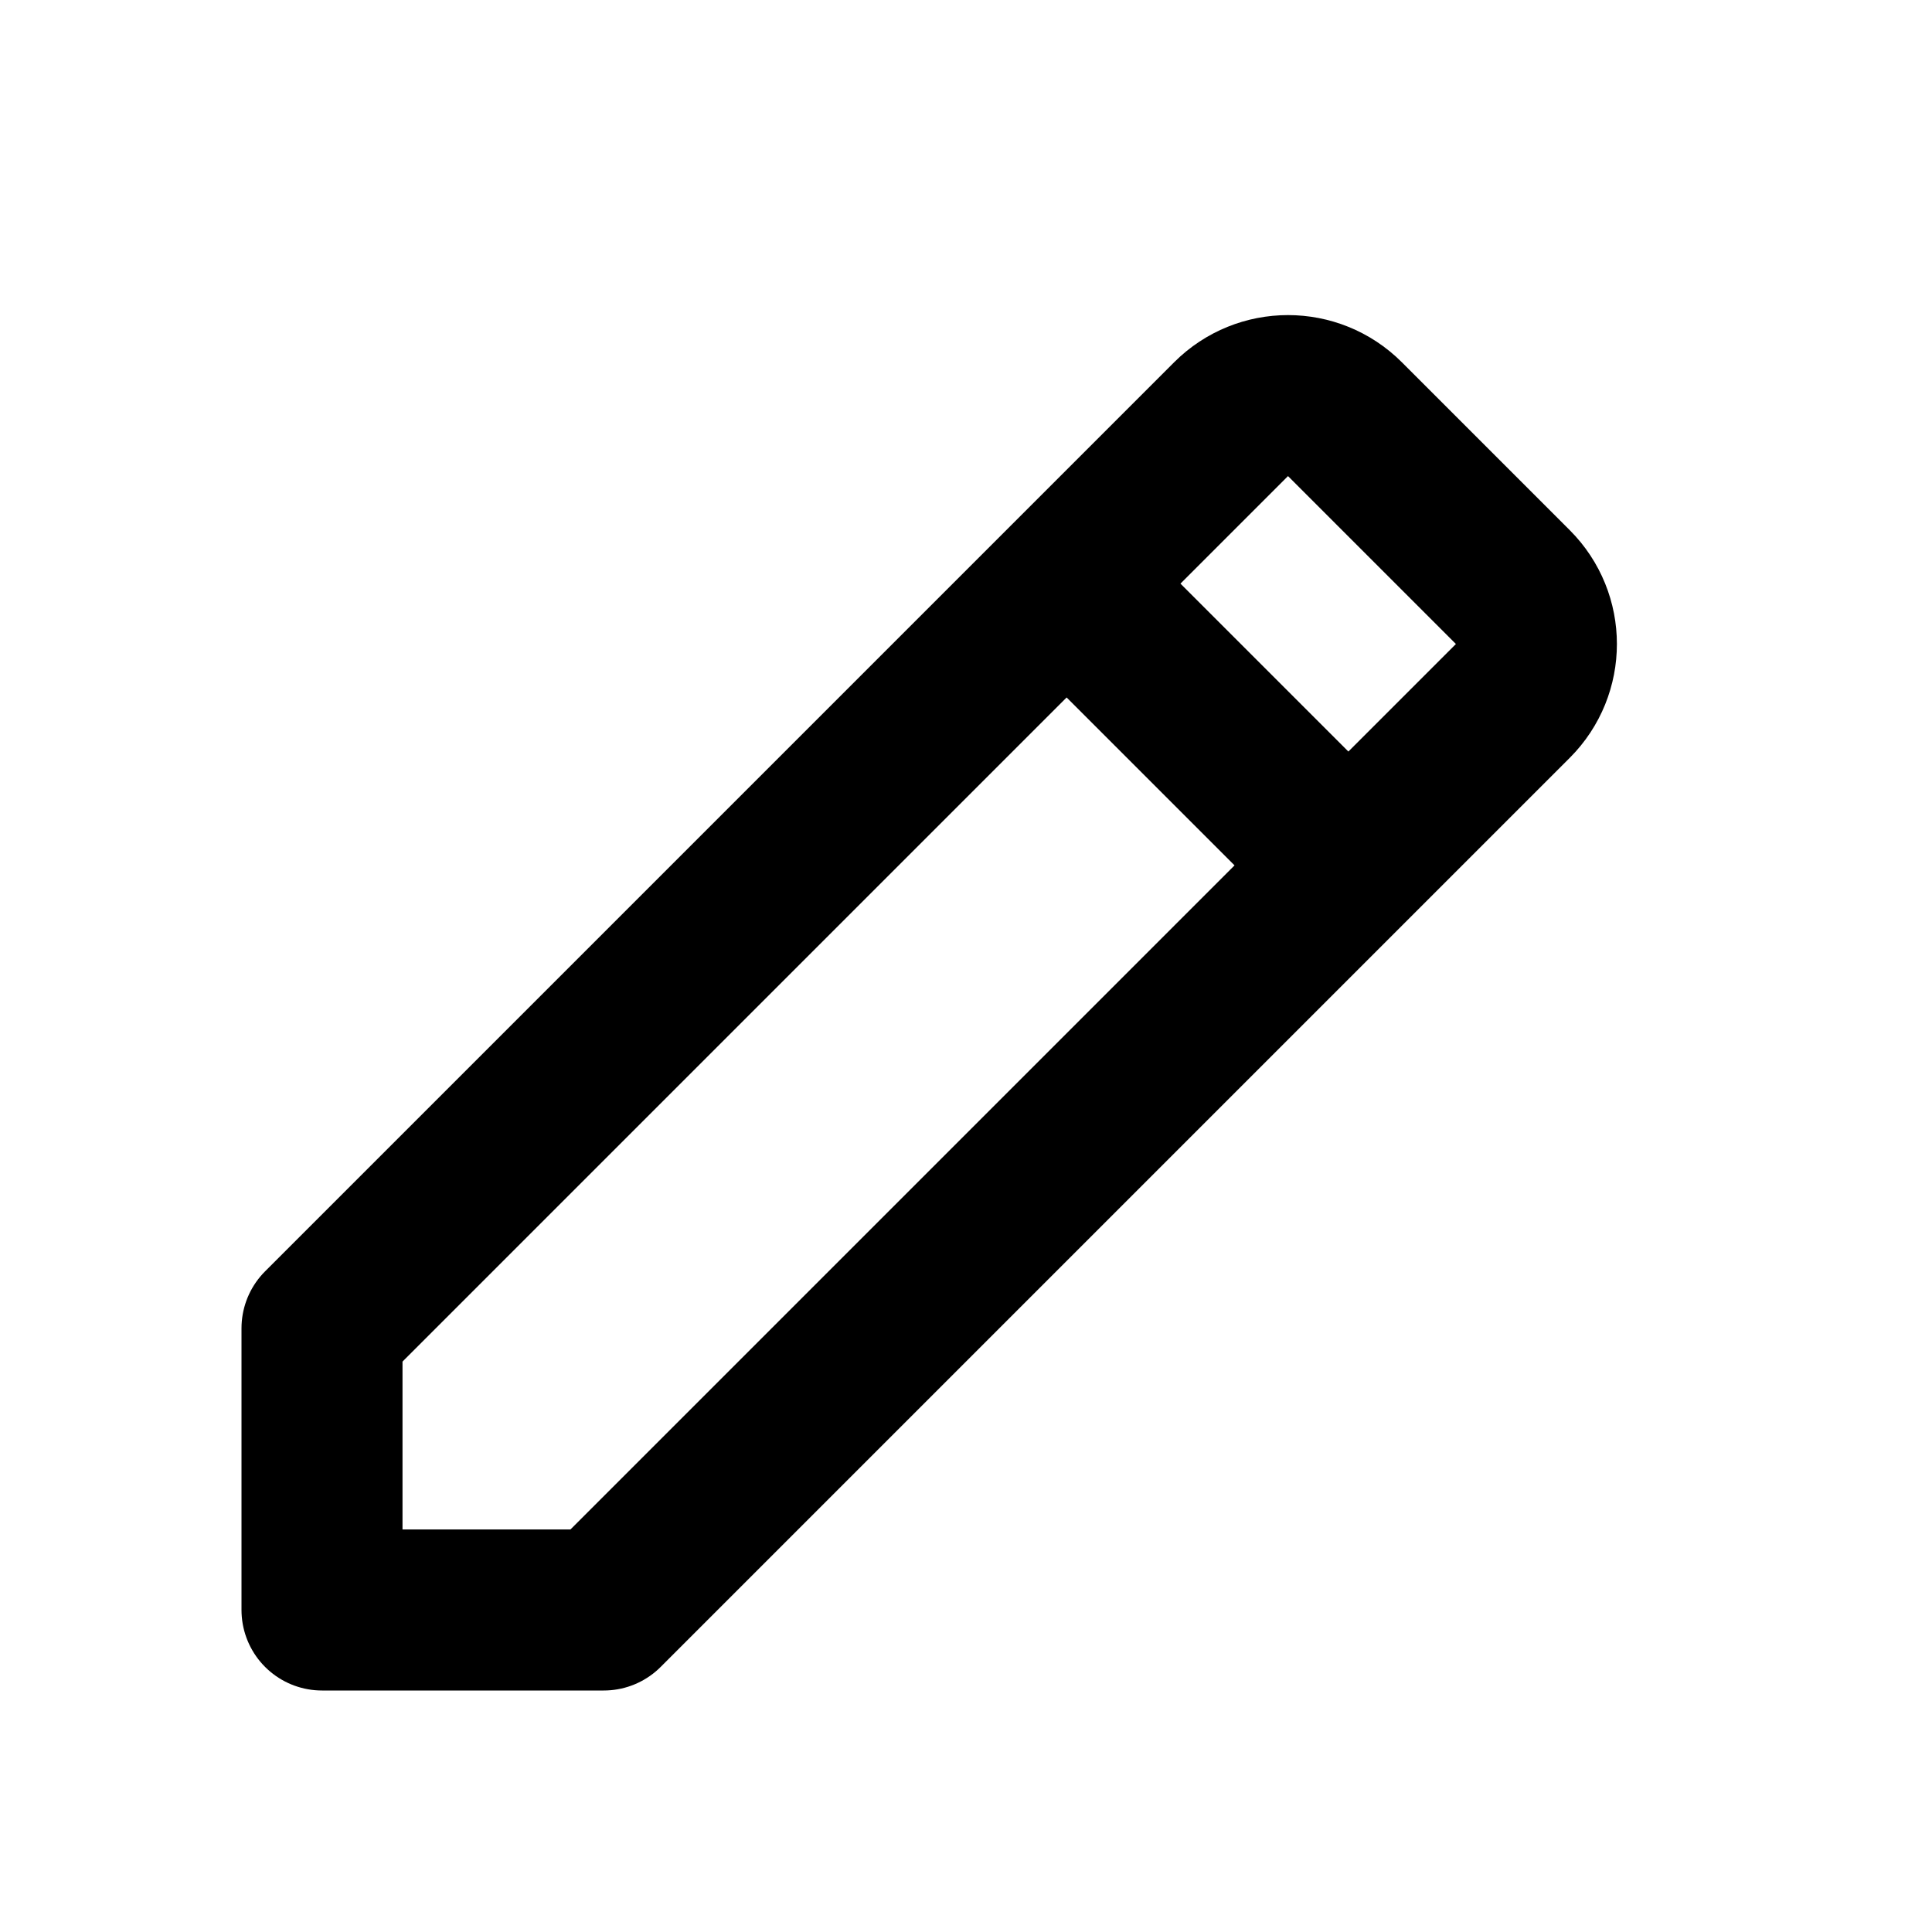
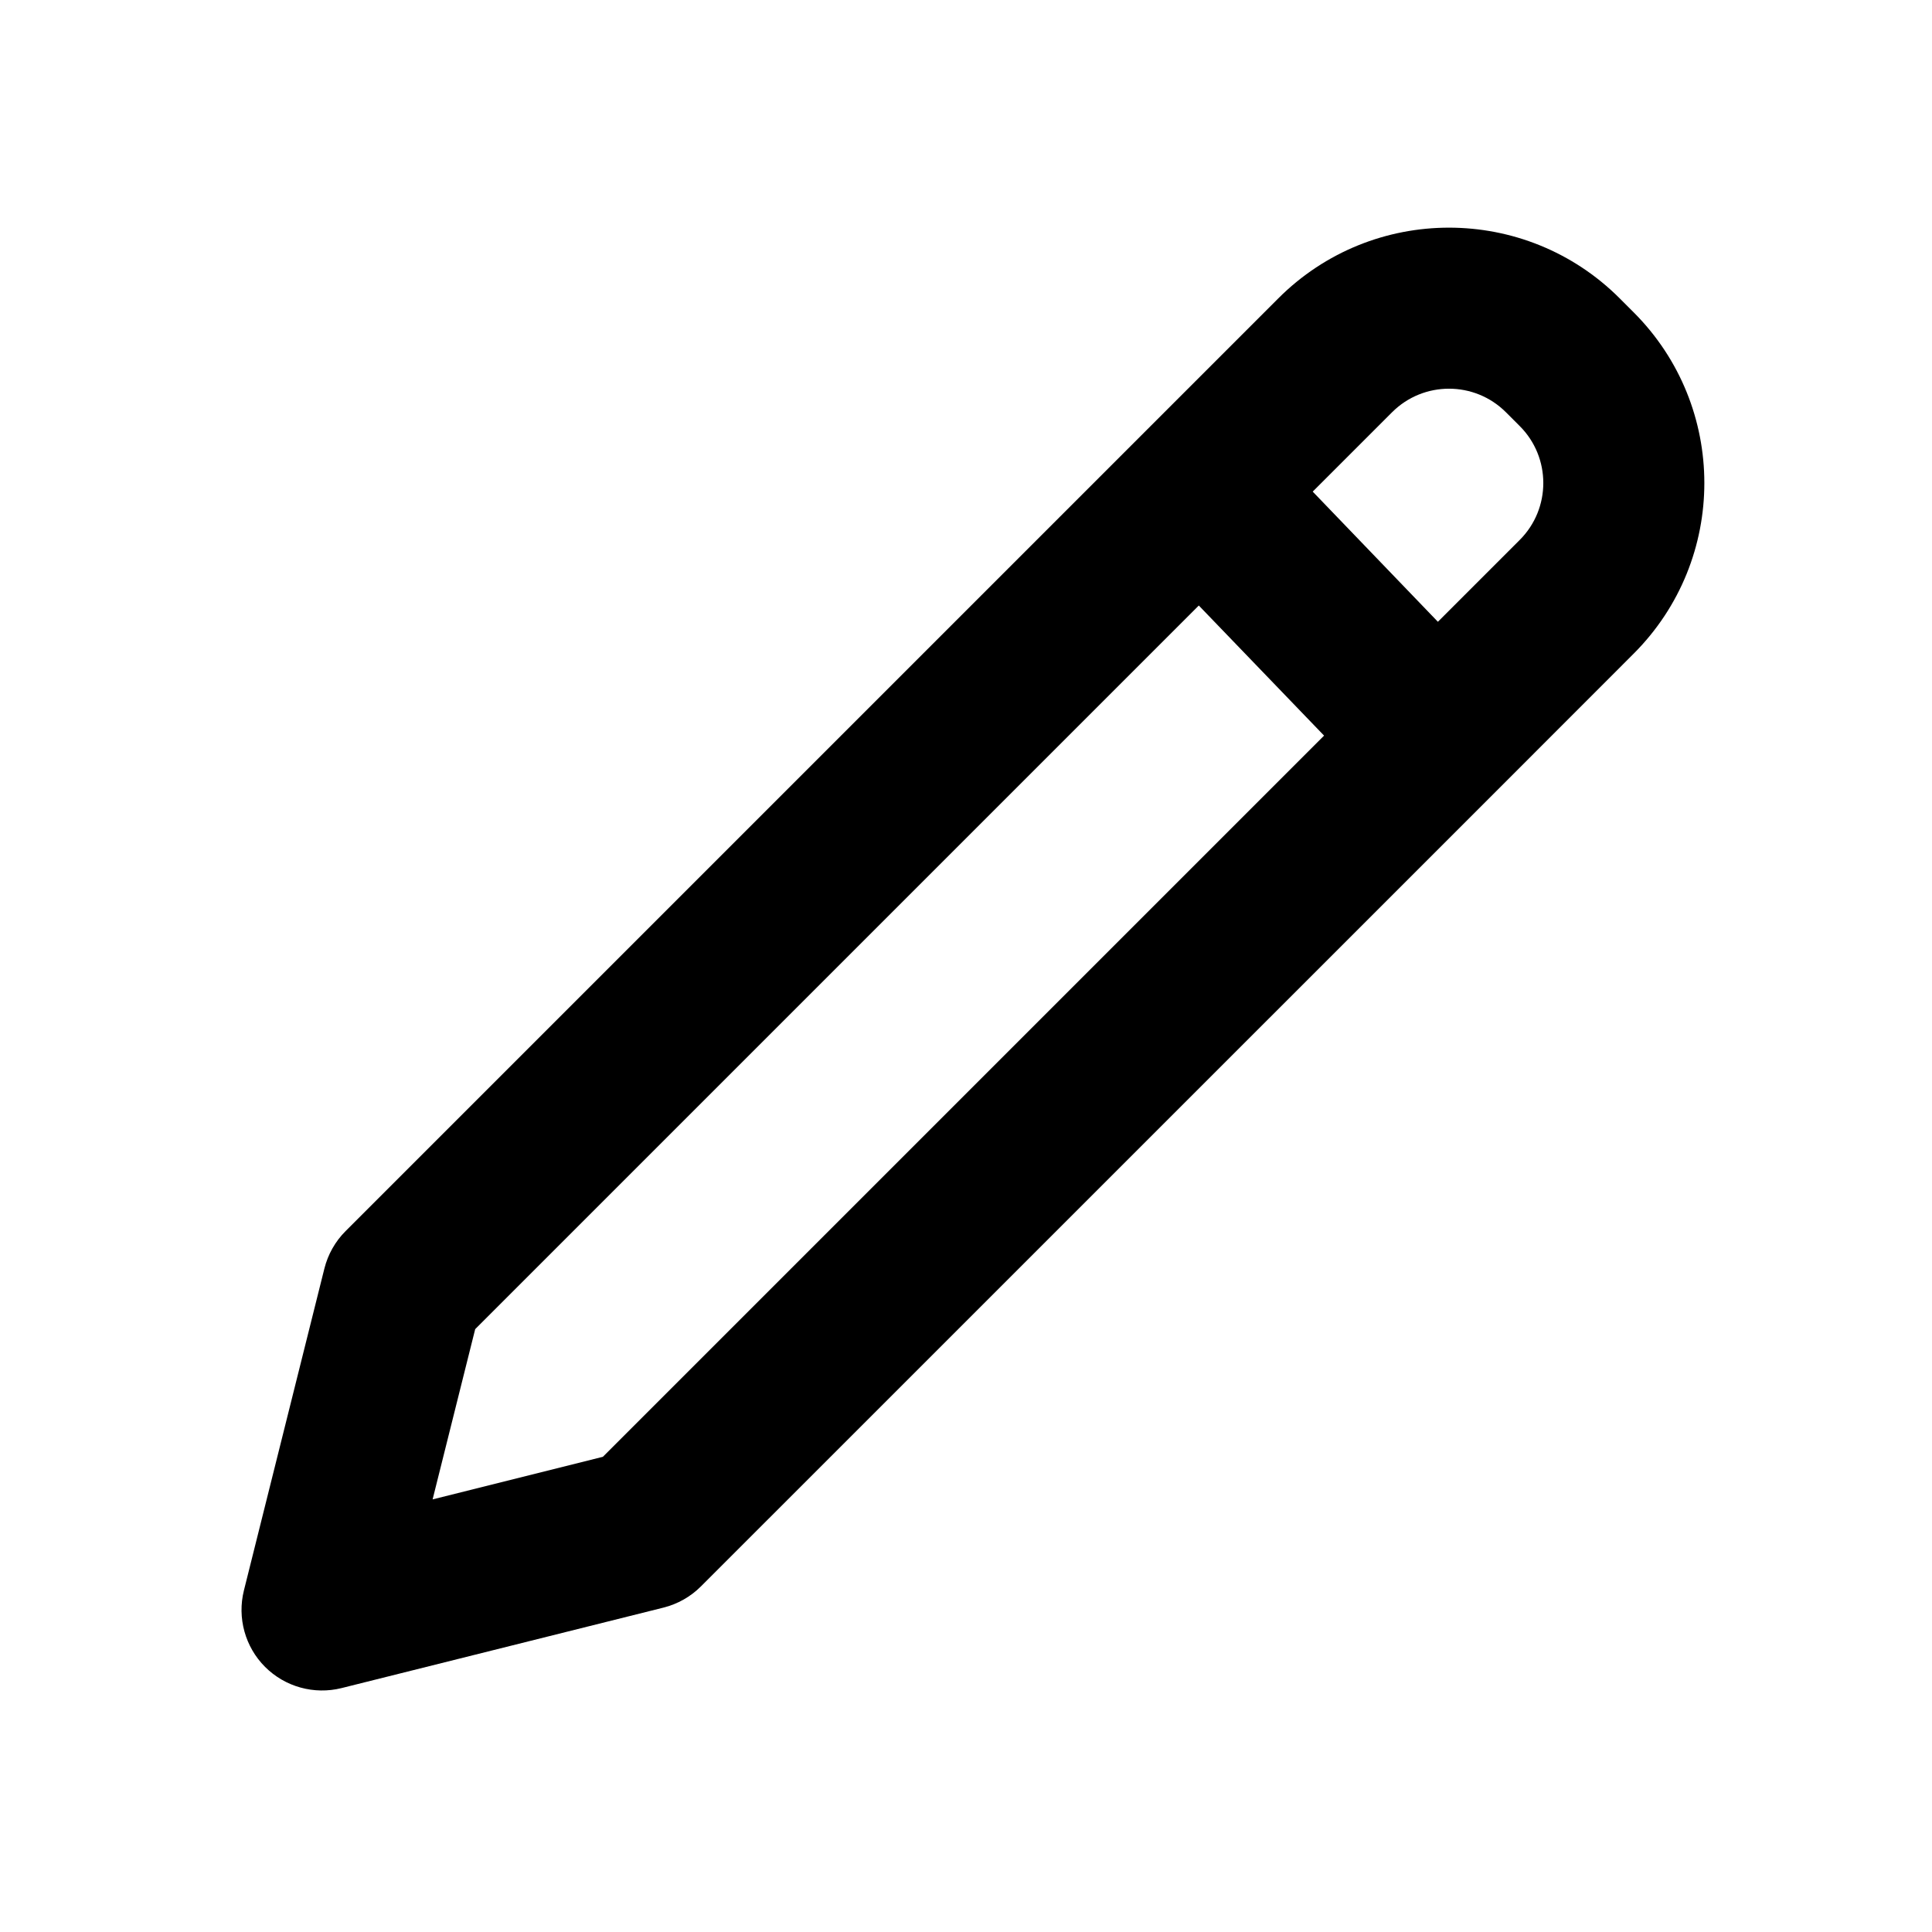
- <svg xmlns="http://www.w3.org/2000/svg" viewBox="0 0 24 24" fill="none" stroke="currentColor" stroke-width="2" stroke-linecap="round" stroke-linejoin="round">
-   <path d="M13.5 7.5l3 3M4 20v-3.5L15.293 5.207a1 1 0 011.414 0l2.086 2.086a1 1 0 010 1.414L7.5 20H4z" />
+ <svg xmlns="http://www.w3.org/2000/svg" viewBox="0 0 24 24" fill="currentColor">
+   <path fill-rule="evenodd" clip-rule="evenodd" d="M15.879 3.707C17.05 2.535 18.95 2.535 20.121 3.707L20.293 3.879C21.465 5.05 21.465 6.95 20.293 8.121L18.556 9.859L8.707 19.707C8.579 19.835 8.418 19.926 8.243 19.97L4.243 20.97C3.902 21.055 3.541 20.955 3.293 20.707C3.045 20.459 2.945 20.098 3.03 19.757L4.03 15.757C4.074 15.582 4.165 15.421 4.293 15.293L14.199 5.387L15.879 3.707ZM18.707 5.121C18.317 4.731 17.683 4.731 17.293 5.121L16.307 6.107L17.862 7.724L18.879 6.707C19.269 6.317 19.269 5.683 18.879 5.293L18.707 5.121ZM16.448 9.138L14.892 7.522L5.903 16.511L5.374 18.626L7.489 18.097L16.448 9.138Z" />
</svg>
